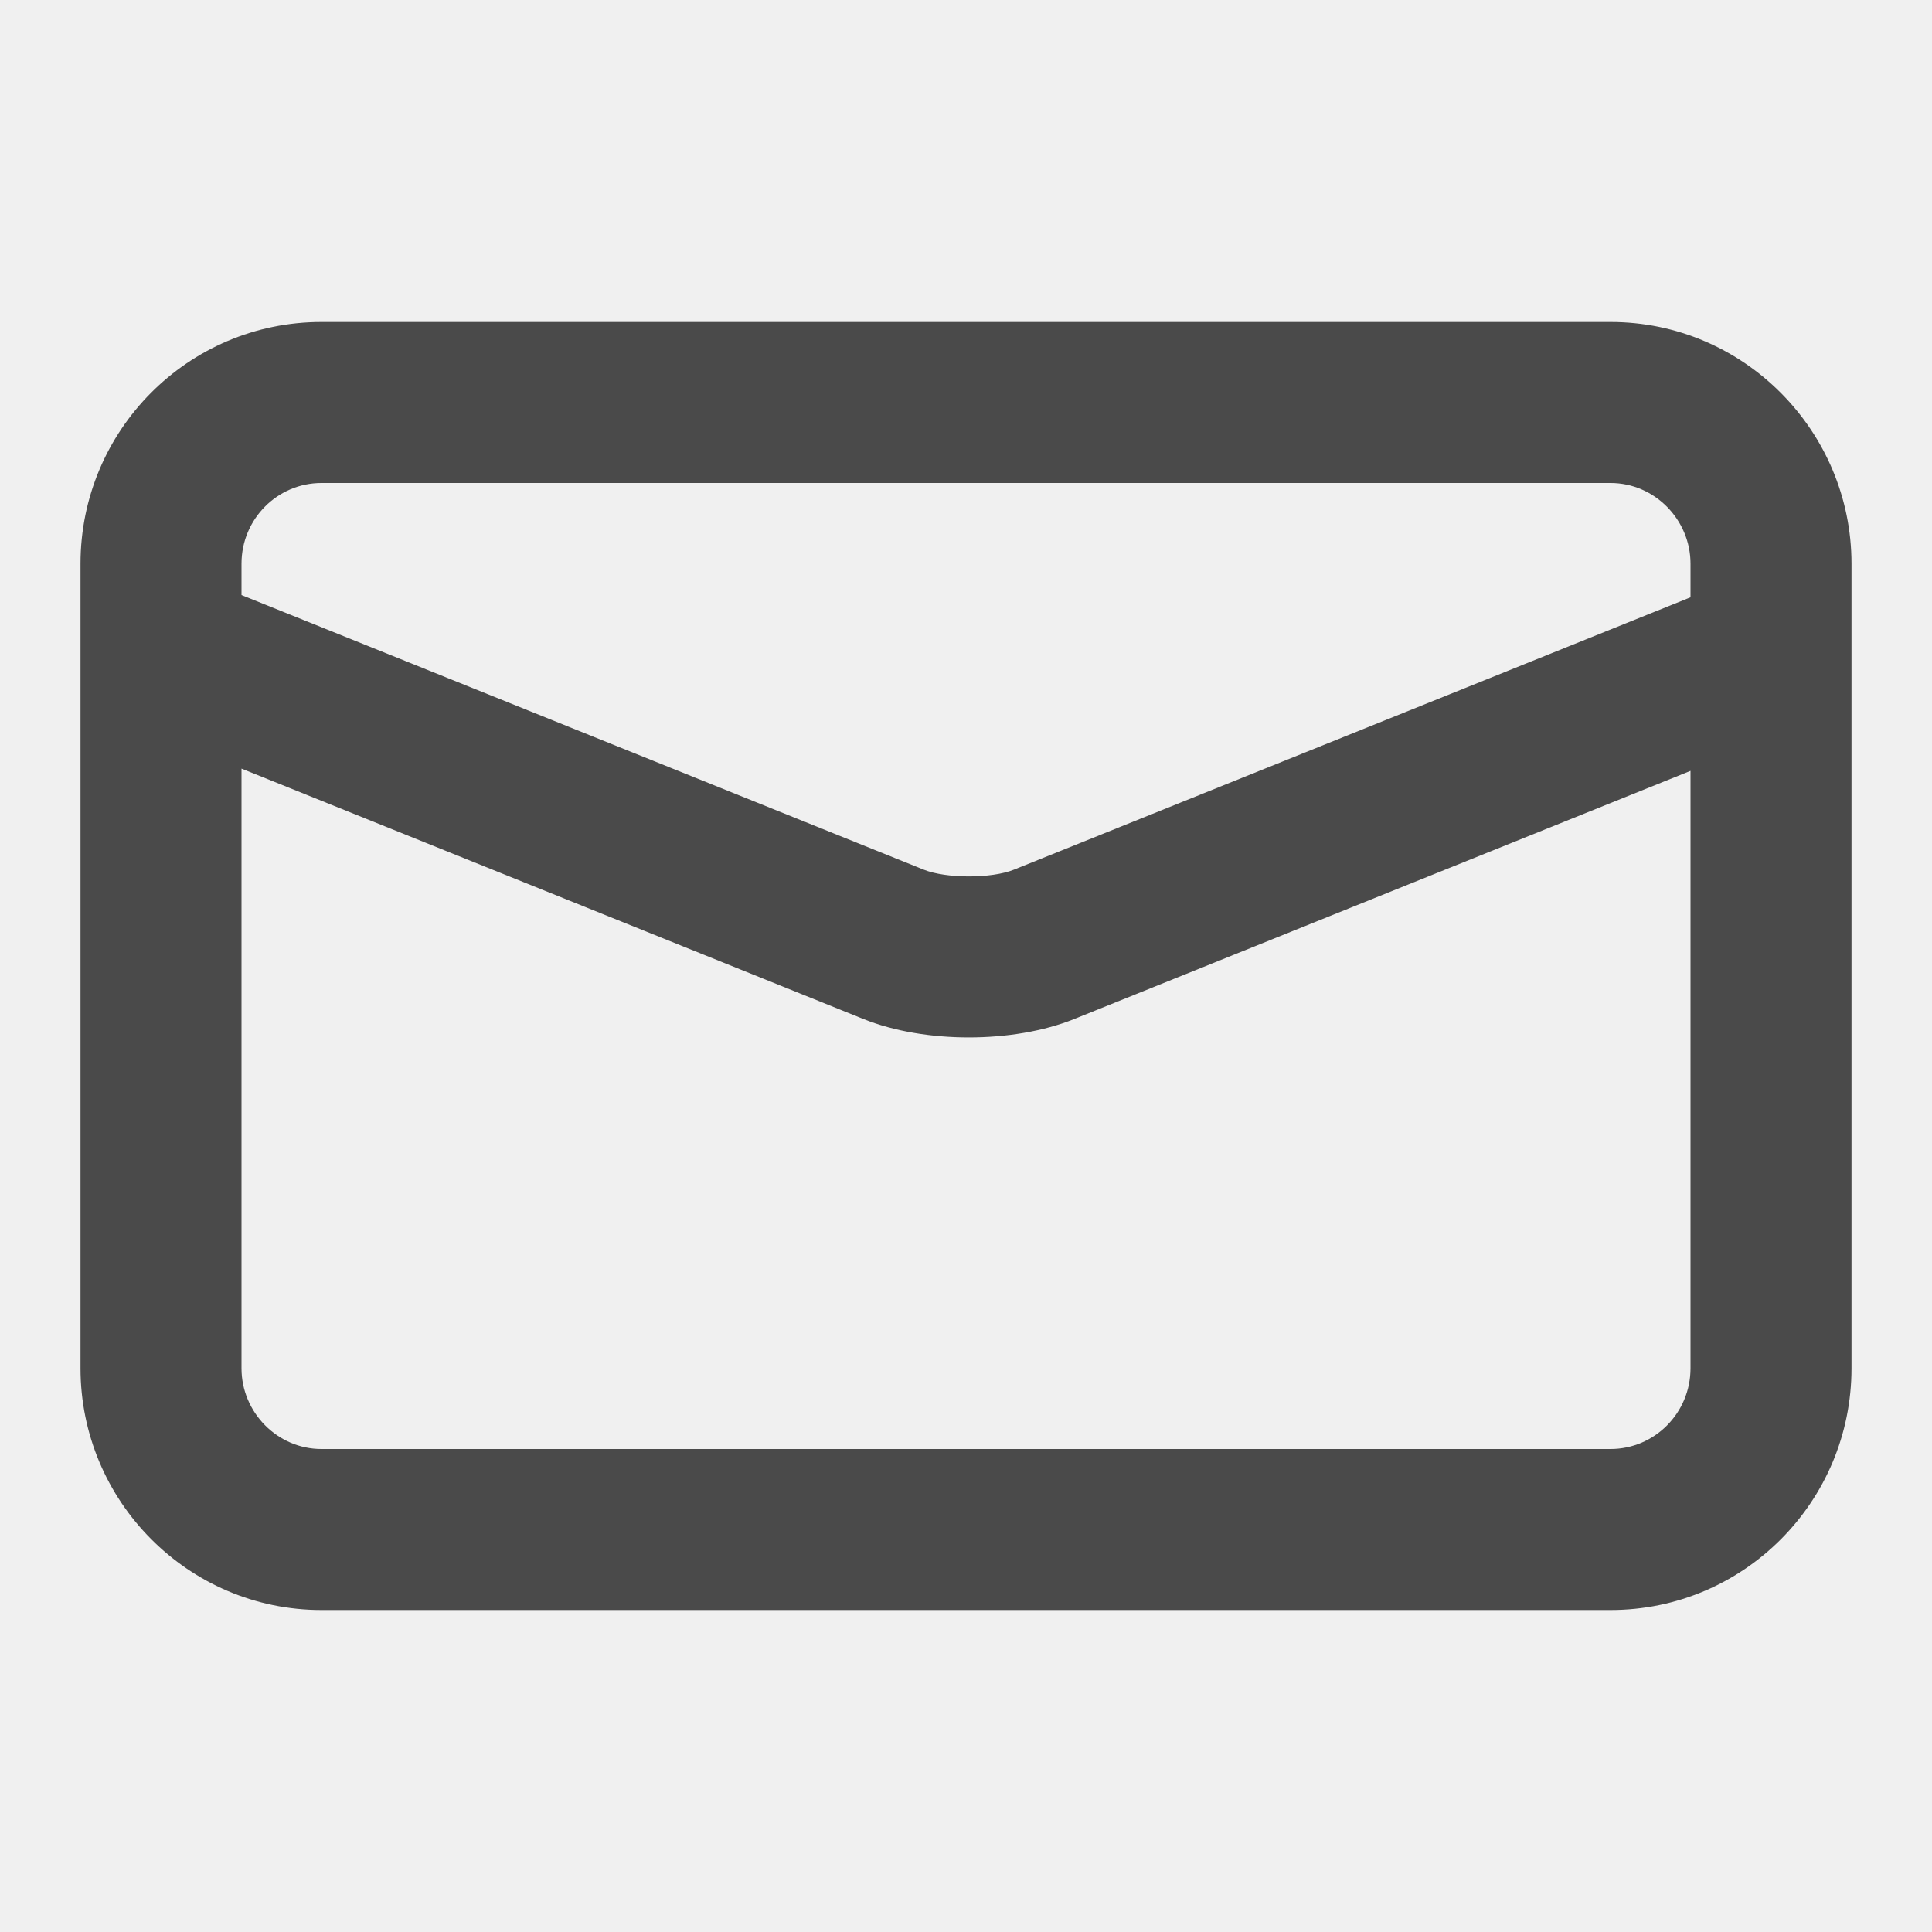
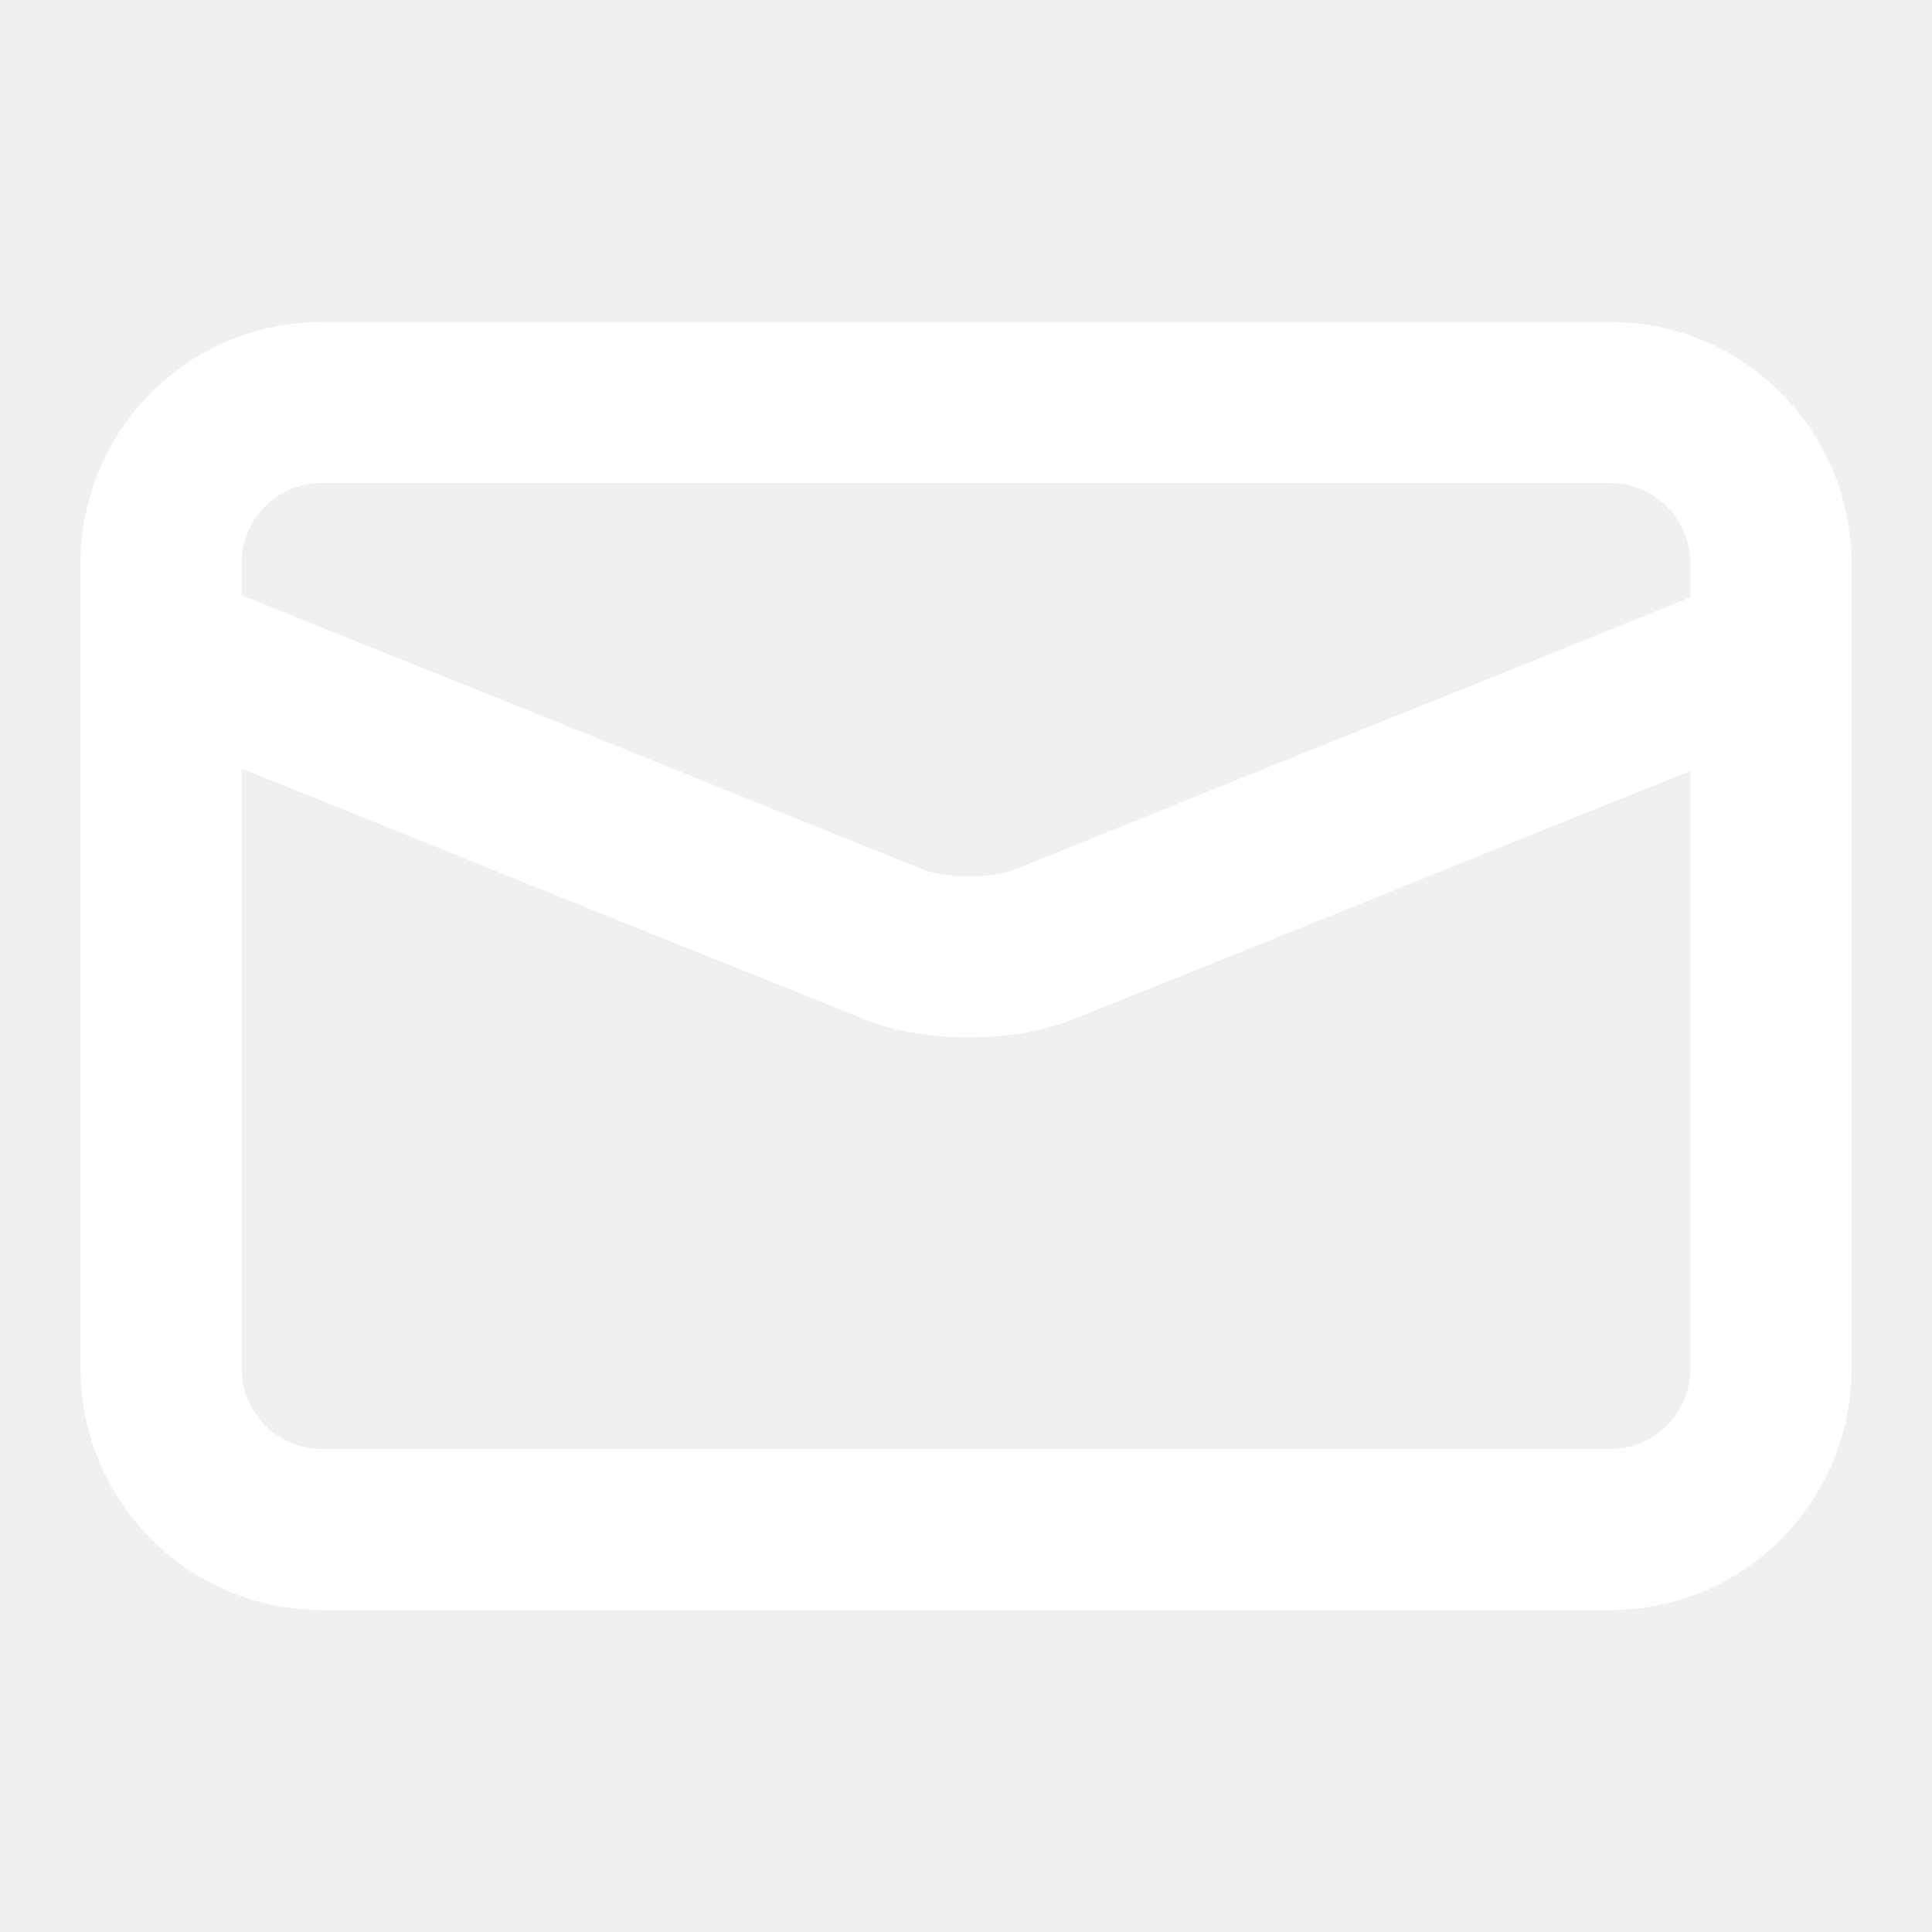
<svg xmlns="http://www.w3.org/2000/svg" width="800px" height="800px" viewBox="0 0 24 24" version="1.1">
  <defs>

</defs>
  <g id="Page-1" stroke="none" stroke-width="1" fill="none" fill-rule="evenodd">
-     <g id="ic-mail" fill-rule="nonzero" fill="#4A4A4A">
+     <g id="ic-mail" fill-rule="nonzero" fill="#FFFFFF">
      <path d="M21,7.42 L21,7.002 C21,6.456 20.555,6 20.007,6 L3.993,6 C3.445,6 3,6.449 3,7.002 L3,7.392 L11.474,10.803 C11.752,10.915 12.317,10.916 12.596,10.803 L21,7.42 Z M21,9.576 L13.343,12.659 C12.584,12.964 11.484,12.963 10.727,12.659 L3,9.548 L3,16.998 C3,17.544 3.445,18 3.993,18 L20.007,18 C20.555,18 21,17.551 21,16.998 L21,9.576 Z M1,7.002 C1,5.348 2.336,4 3.993,4 L20.007,4 C21.664,4 23,5.355 23,7.002 L23,16.998 C23,18.652 21.664,20 20.007,20 L3.993,20 C2.336,20 1,18.645 1,16.998 L1,7.002 Z" id="Rectangle-23">

</path>
    </g>
  </g>
</svg>
